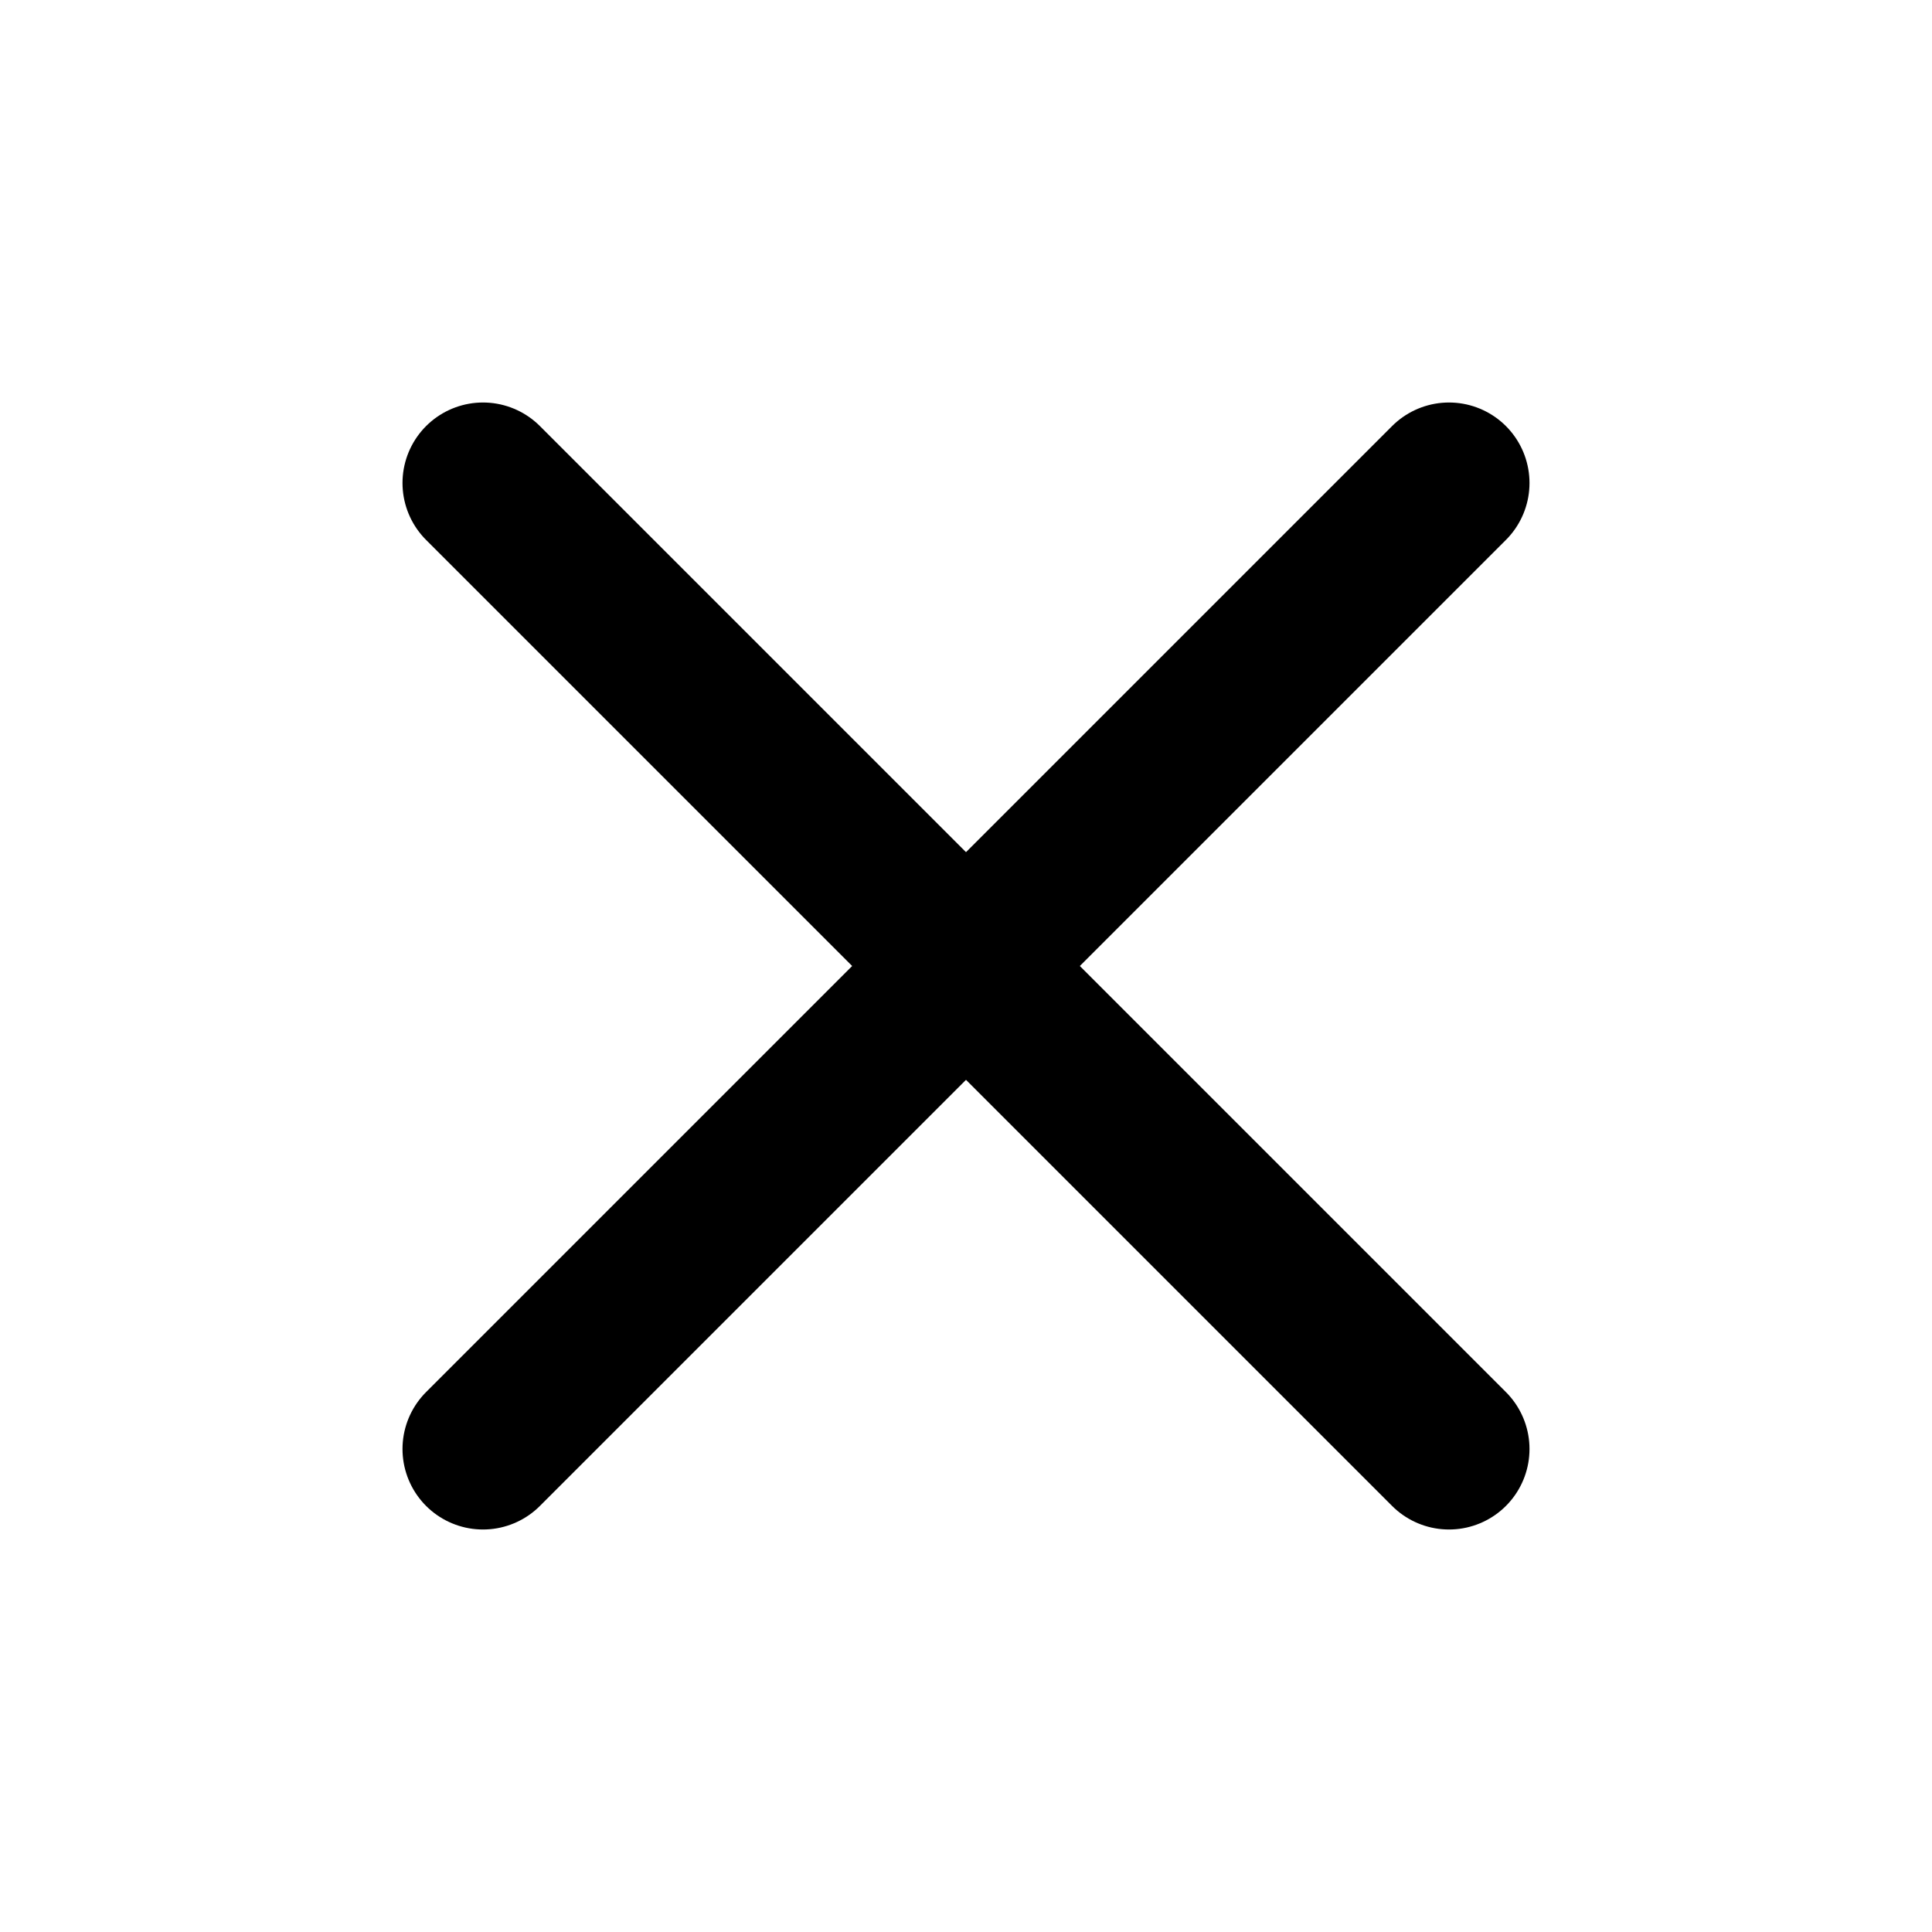
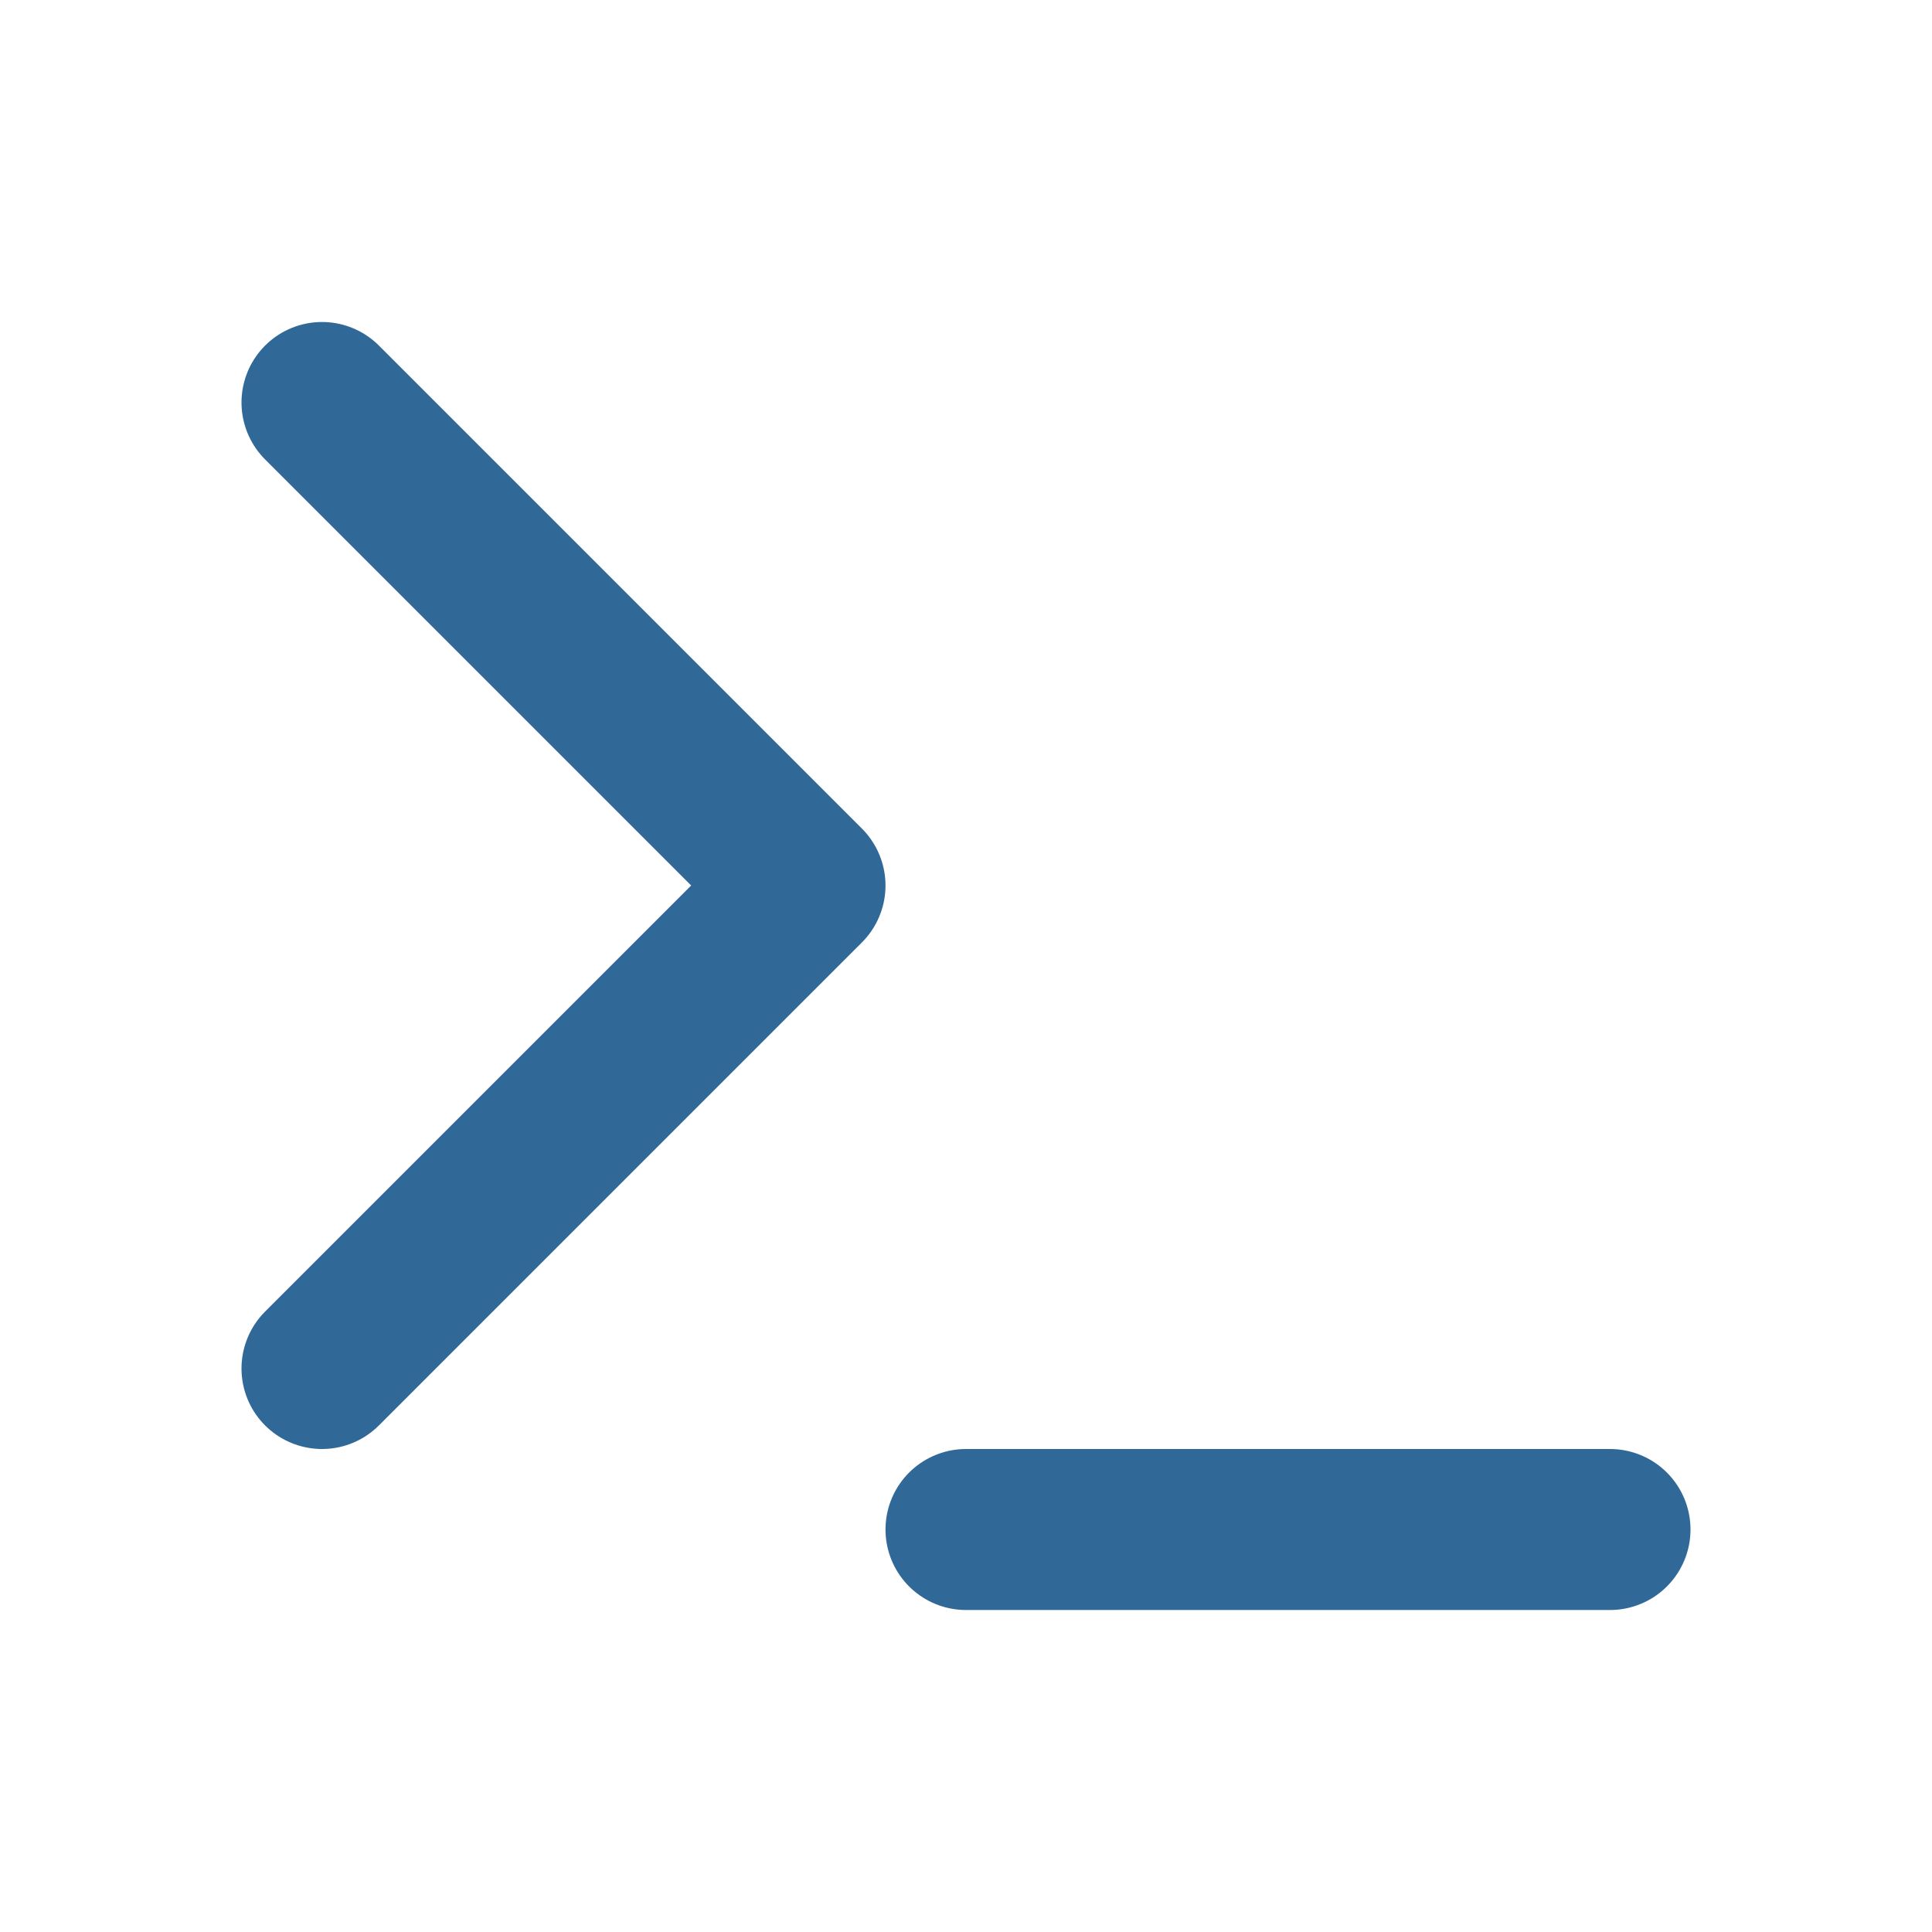
- <svg xmlns="http://www.w3.org/2000/svg" class="lucide lucide-x" width="24" height="24" viewBox="0 0 24 24" fill="none" stroke="currentColor" stroke-width="2" stroke-linecap="round" stroke-linejoin="round">
-   <path d="M18 6 6 18" />
-   <path d="m6 6 12 12" />
+ <svg xmlns="http://www.w3.org/2000/svg" class="lucide lucide-terminal" width="24" height="24" viewBox="0 0 24 24" fill="none" stroke="#306998" stroke-width="2" stroke-linecap="round" stroke-linejoin="round">
+   <path d="M12 19h8" />
+   <path d="m4 17 6-6-6-6" />
</svg>
